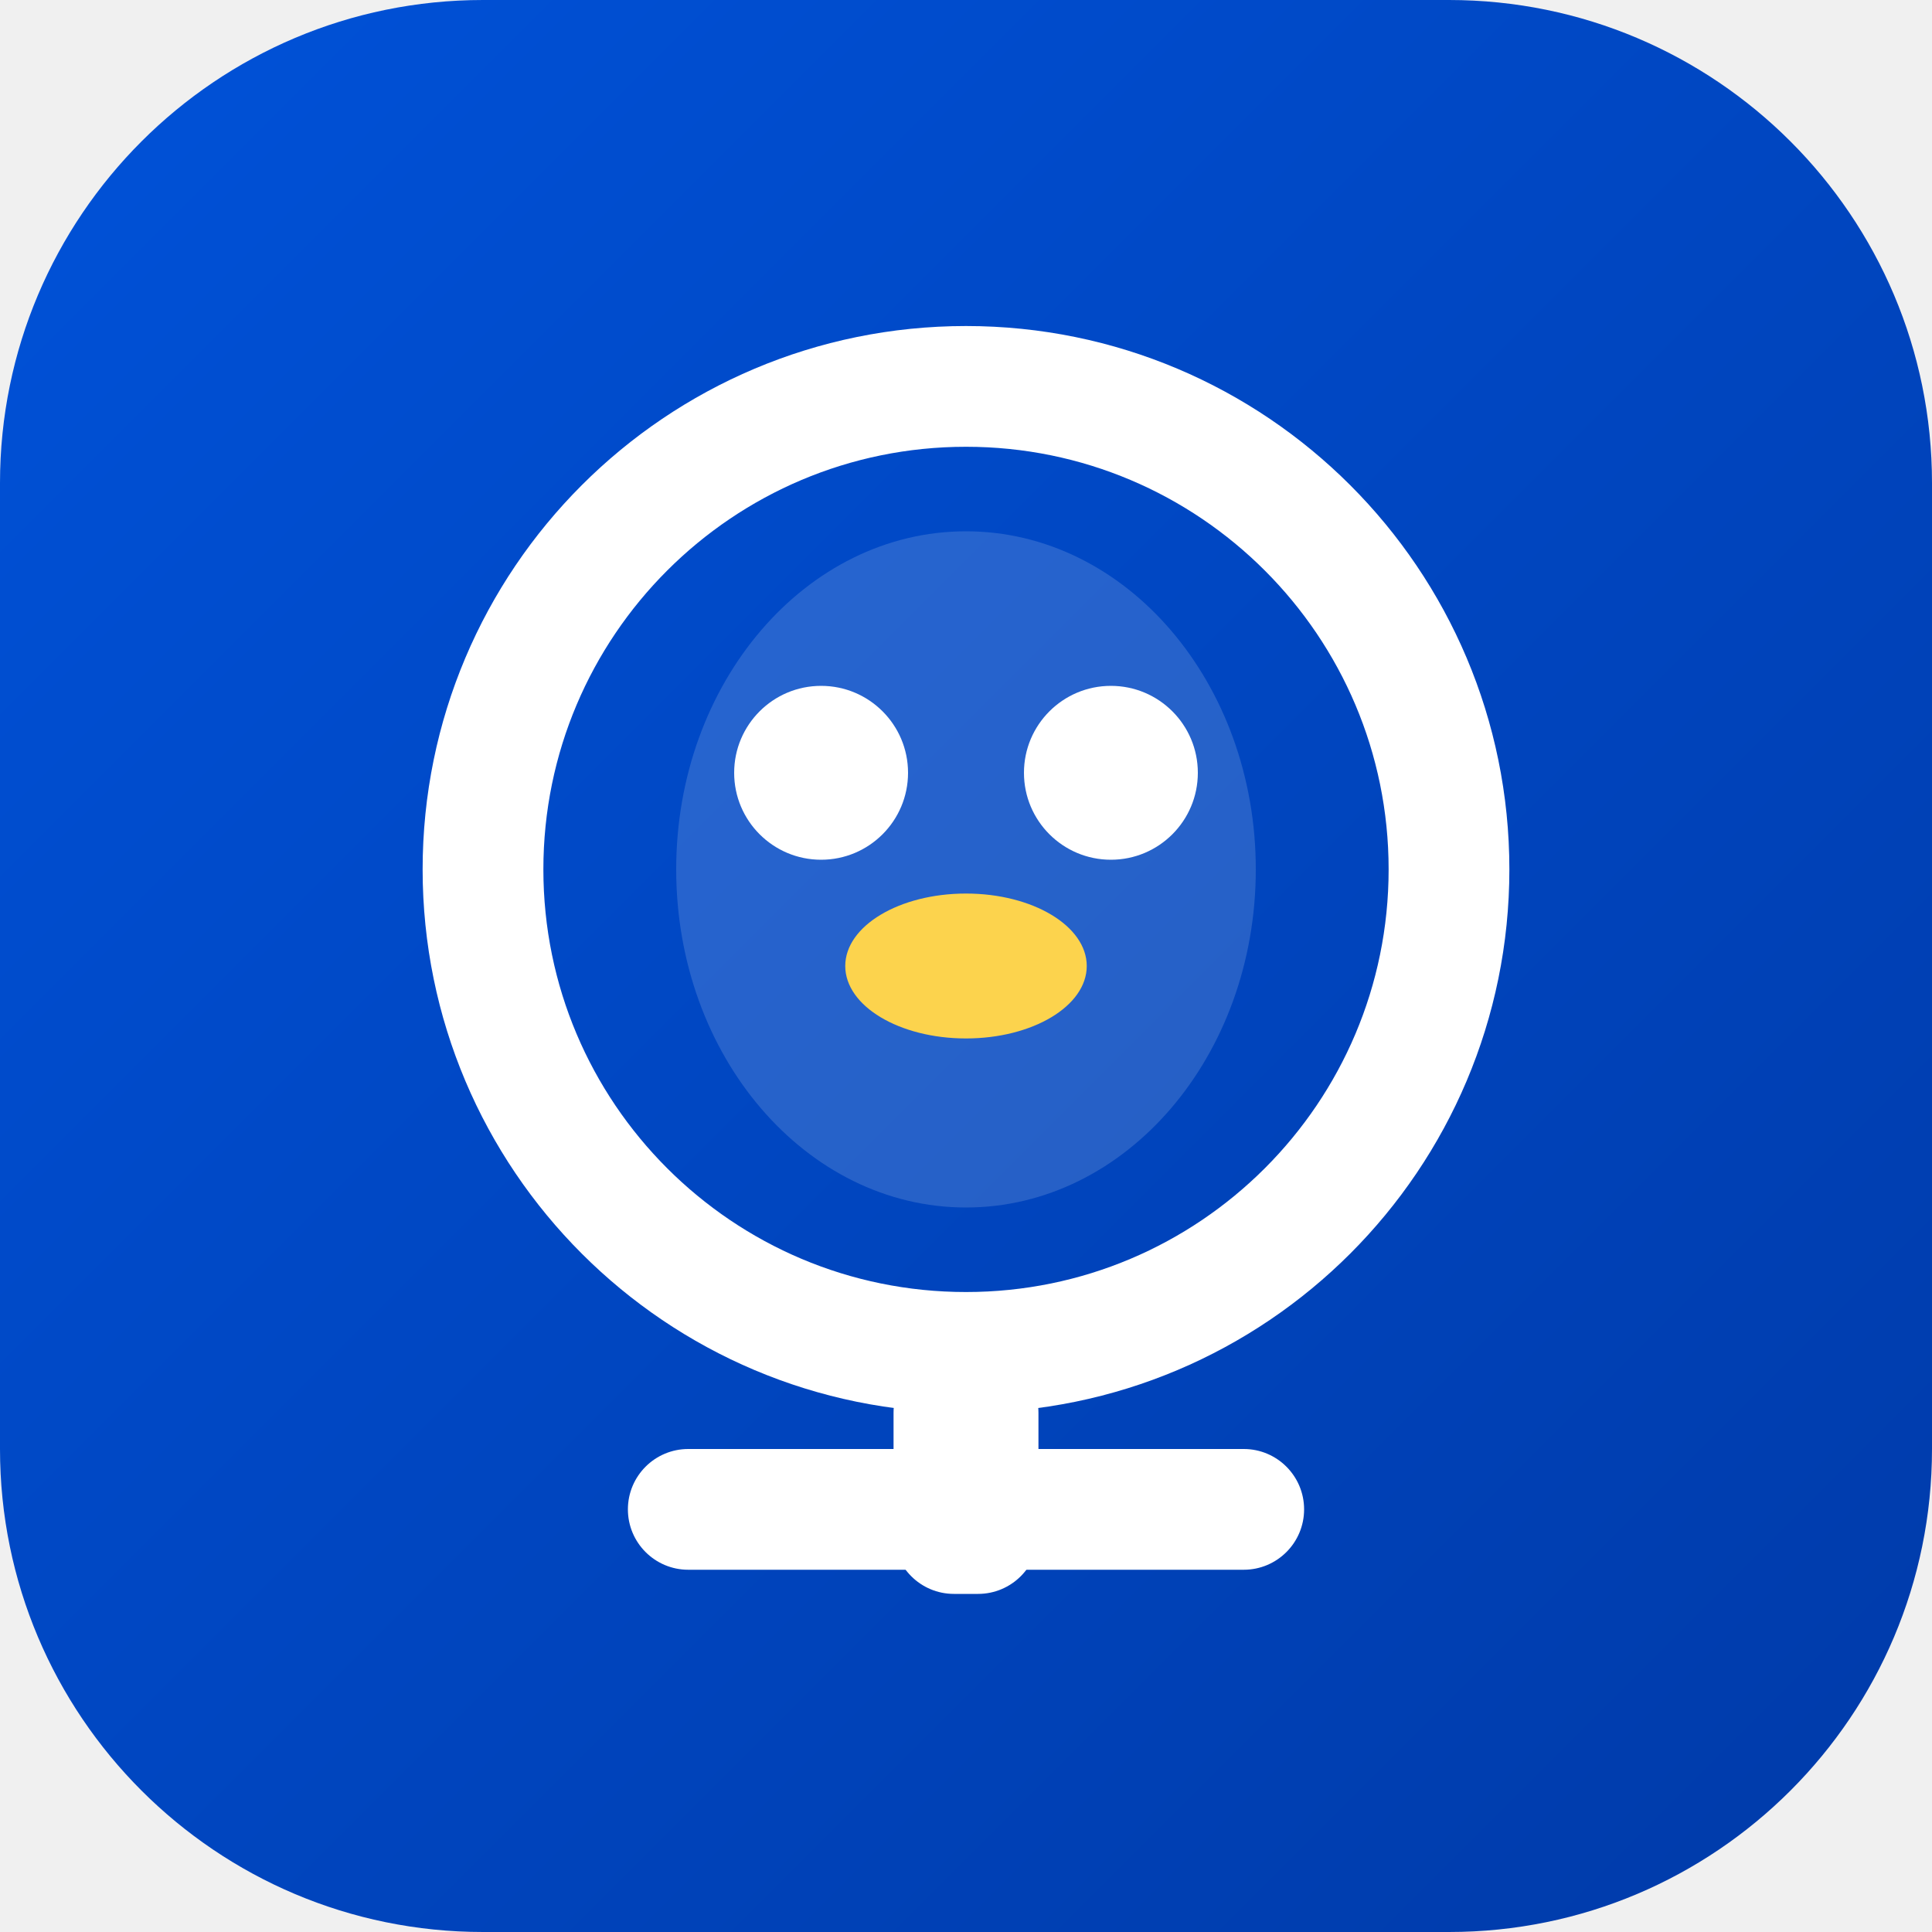
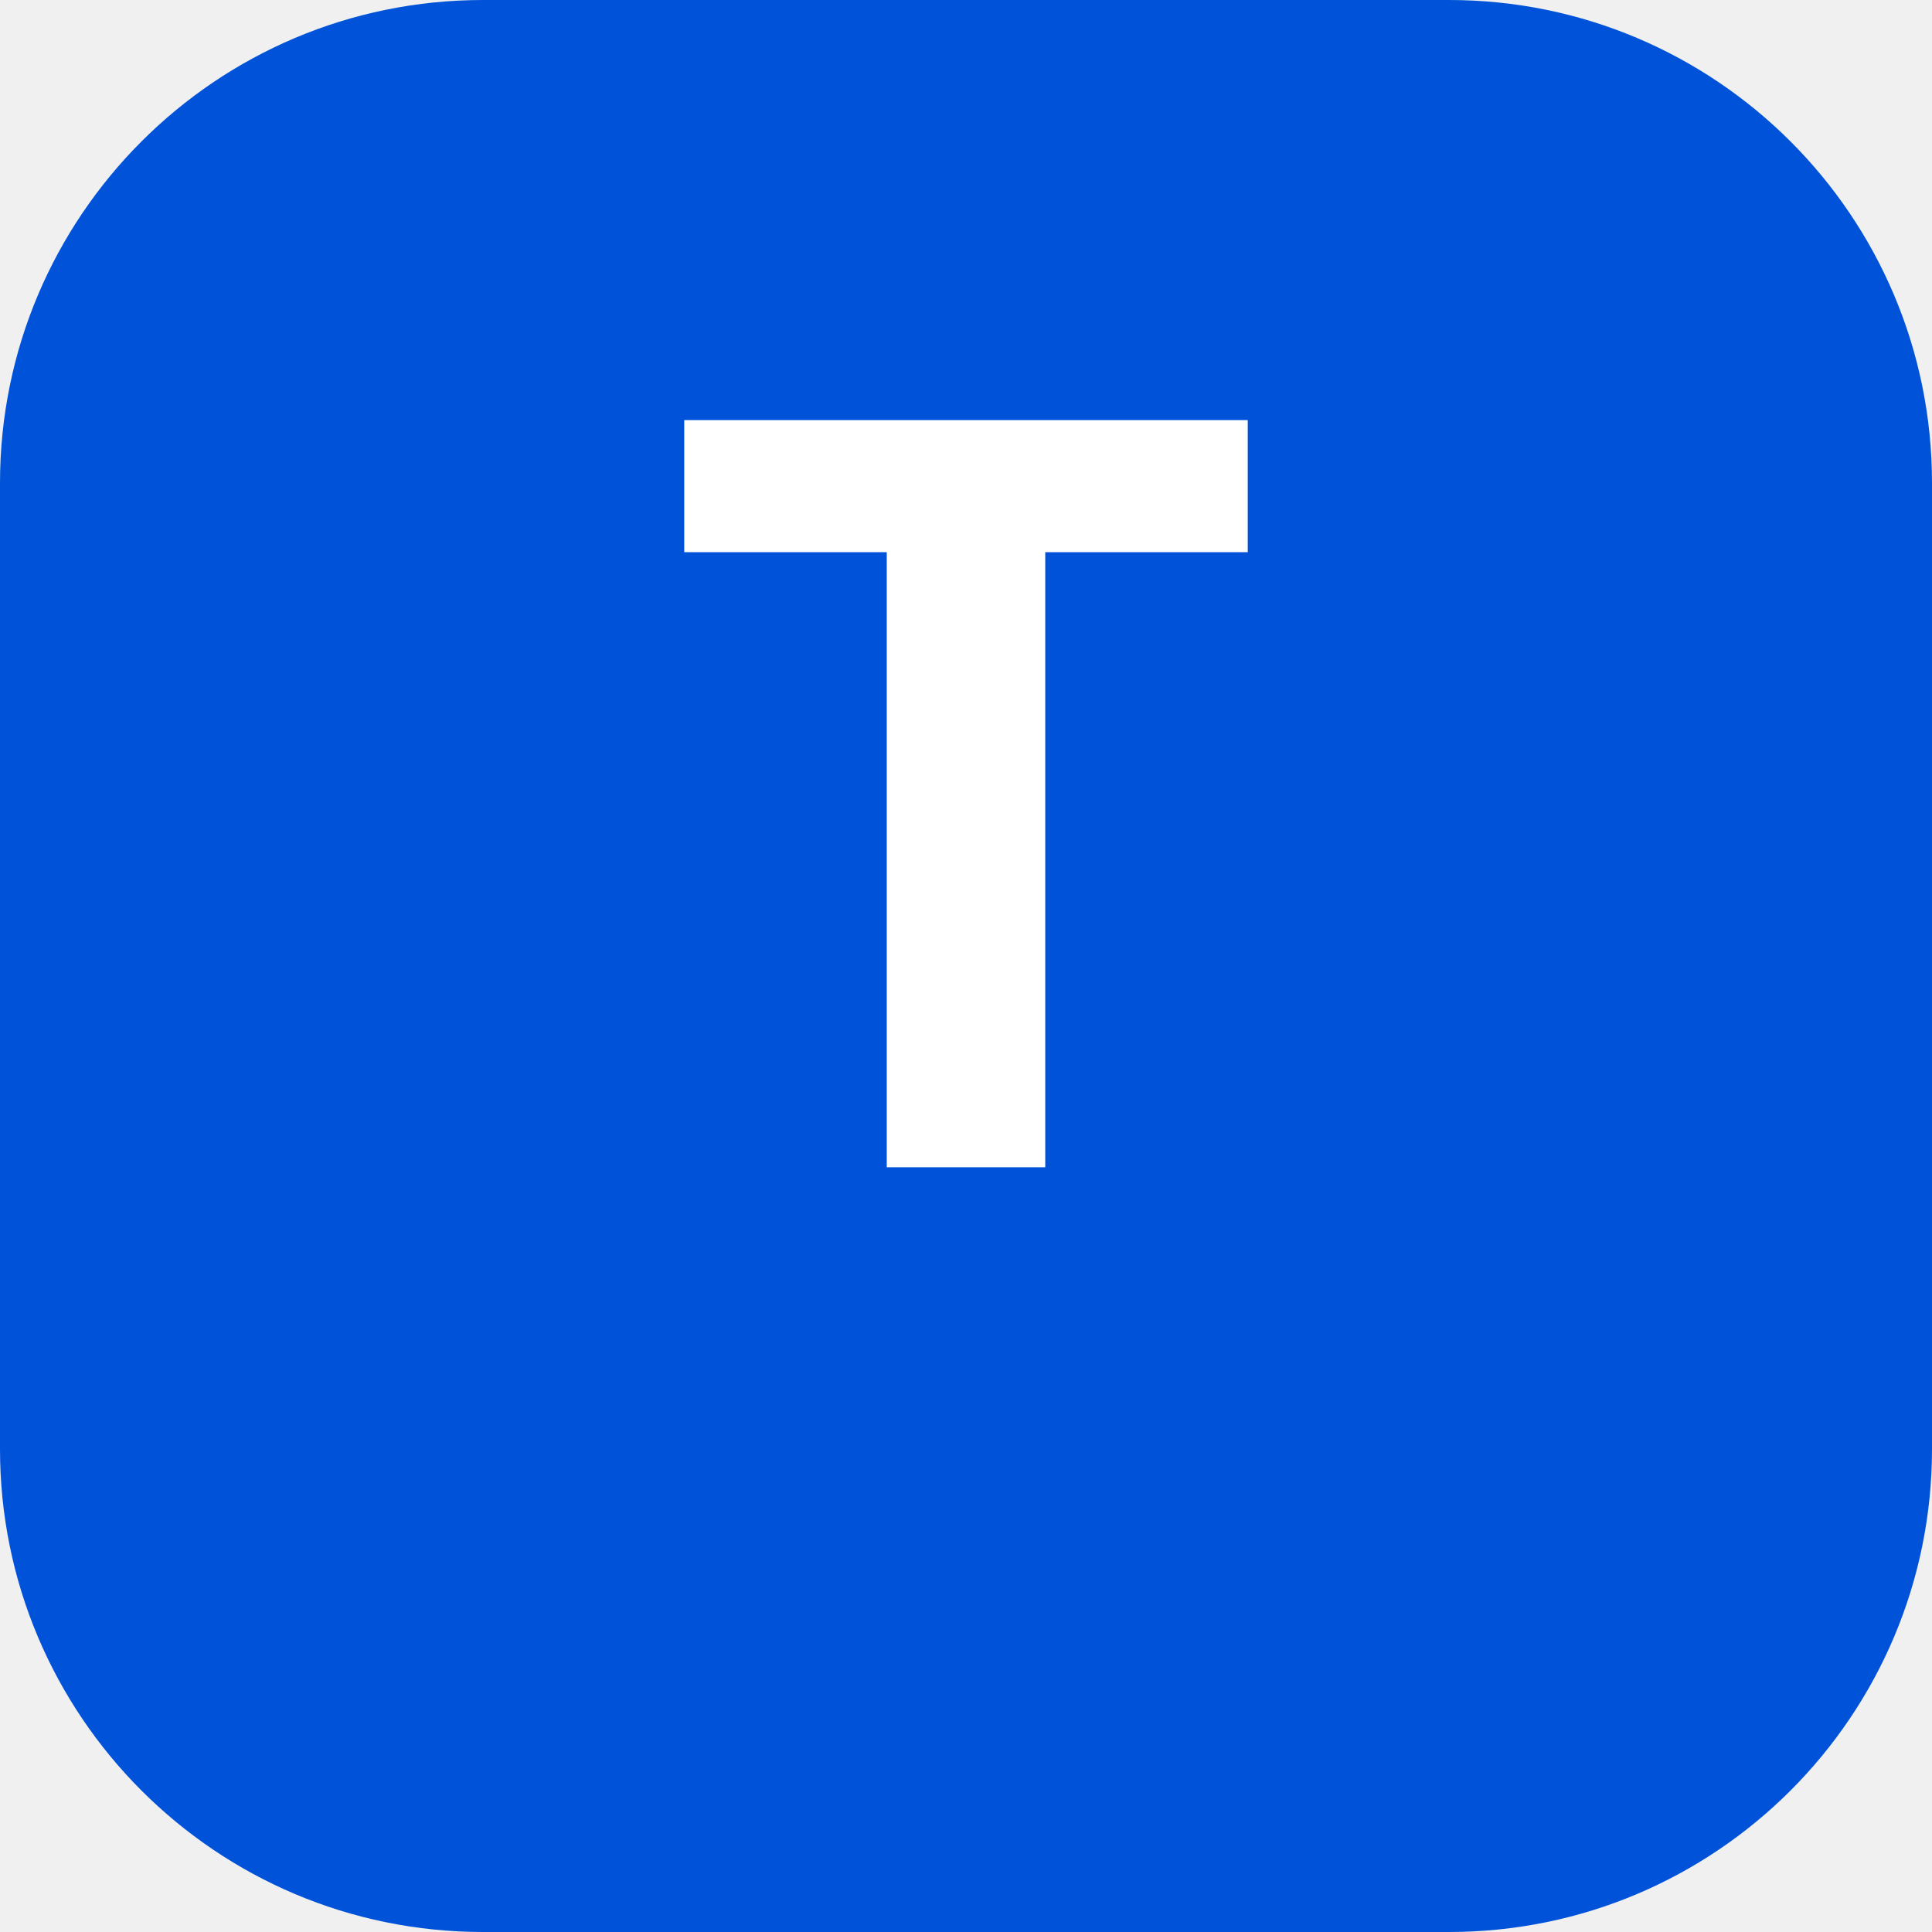
- <svg xmlns="http://www.w3.org/2000/svg" viewBox="0 0 40 40" width="40" height="40">
-   <defs>
-     <linearGradient id="tg" x1="0%" y1="0%" x2="100%" y2="100%">
-       <stop offset="0%" stop-color="#0052D9" />
-       <stop offset="100%" stop-color="#003AA8" />
-     </linearGradient>
-   </defs>
-   <rect width="40" height="40" rx="10" fill="url(#tg)" />
-   <circle cx="20" cy="18" r="10" fill="none" stroke="white" stroke-width="2.5" />
-   <ellipse cx="20" cy="18" rx="6" ry="7" fill="white" opacity="0.15" />
-   <circle cx="17" cy="16" r="1.8" fill="white" />
-   <circle cx="23" cy="16" r="1.8" fill="white" />
-   <ellipse cx="20" cy="20" rx="2.5" ry="1.5" fill="#FCD34D" />
-   <rect x="13" y="30" width="14" height="2.5" rx="1.25" fill="white" />
-   <rect x="18.5" y="28" width="3" height="5" rx="1.25" fill="white" />
+ <svg xmlns="http://www.w3.org/2000/svg" width="24" height="24" viewBox="0 0 24 24">
+   <rect width="24" height="24" rx="6" fill="#0052D9" />
+   <text x="50%" y="55%" text-anchor="middle" dy=".1em" font-family="system-ui, sans-serif" font-weight="700" font-size="13" fill="white">T</text>
</svg>
